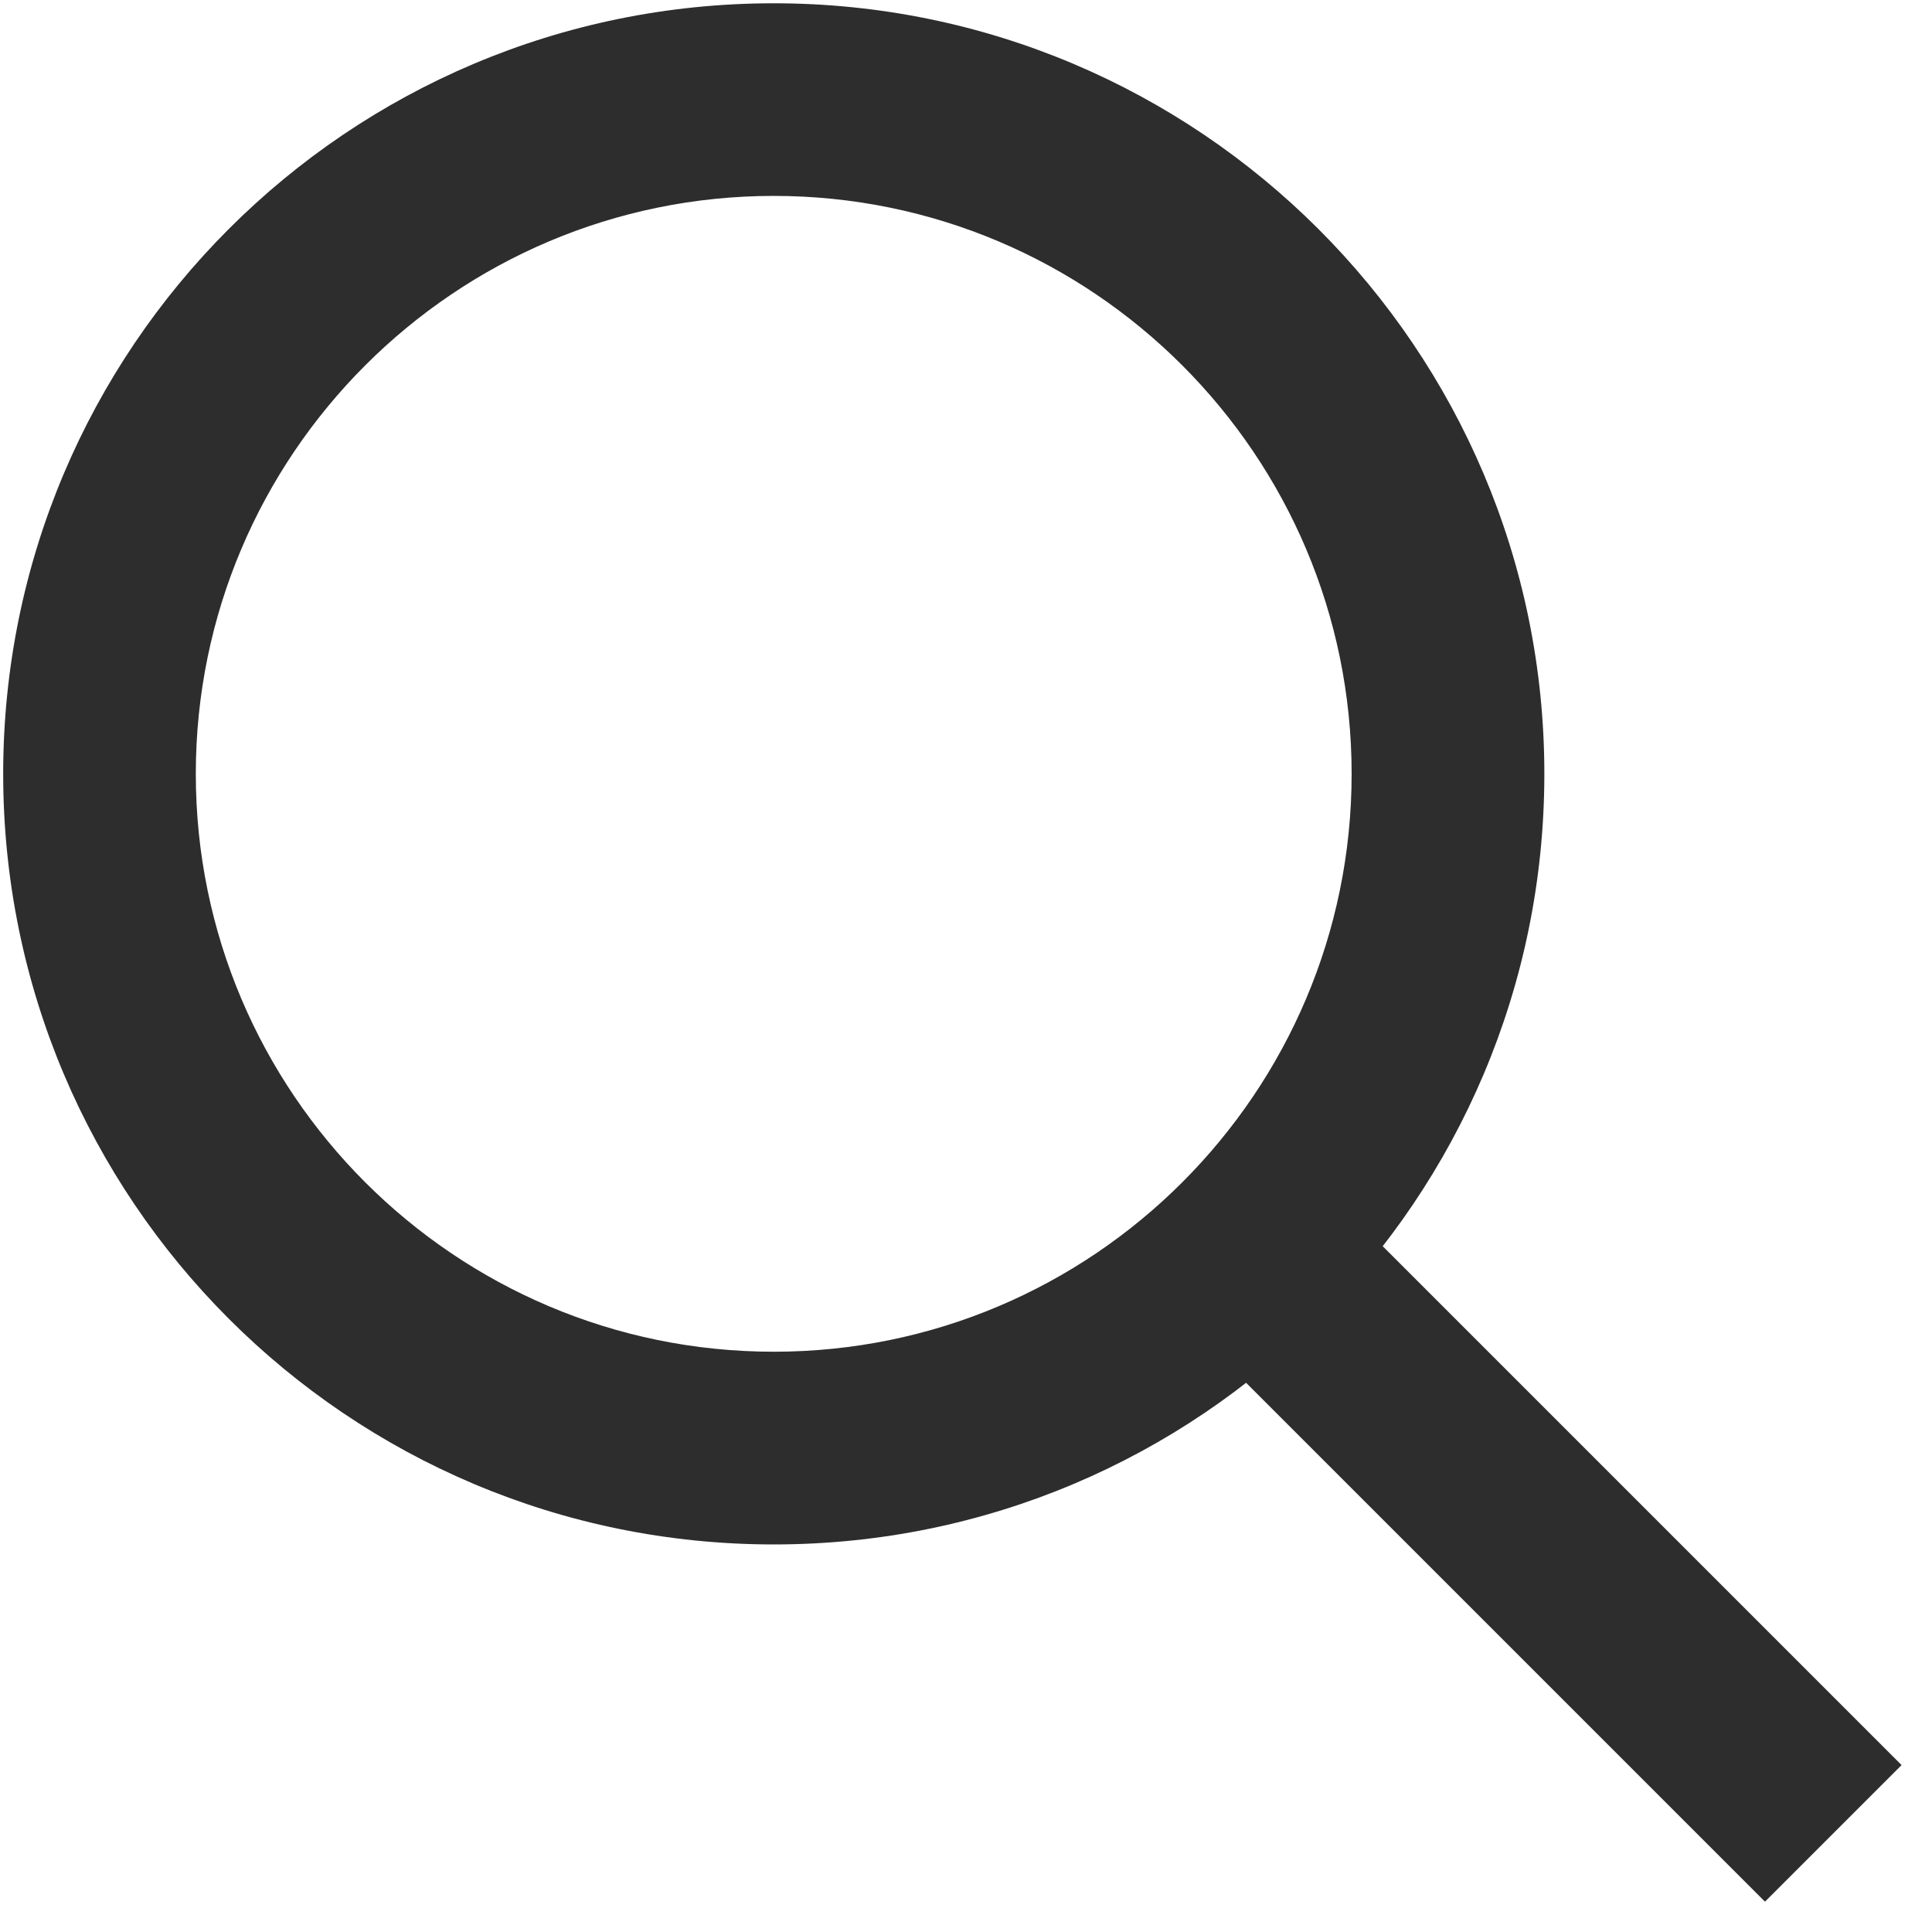
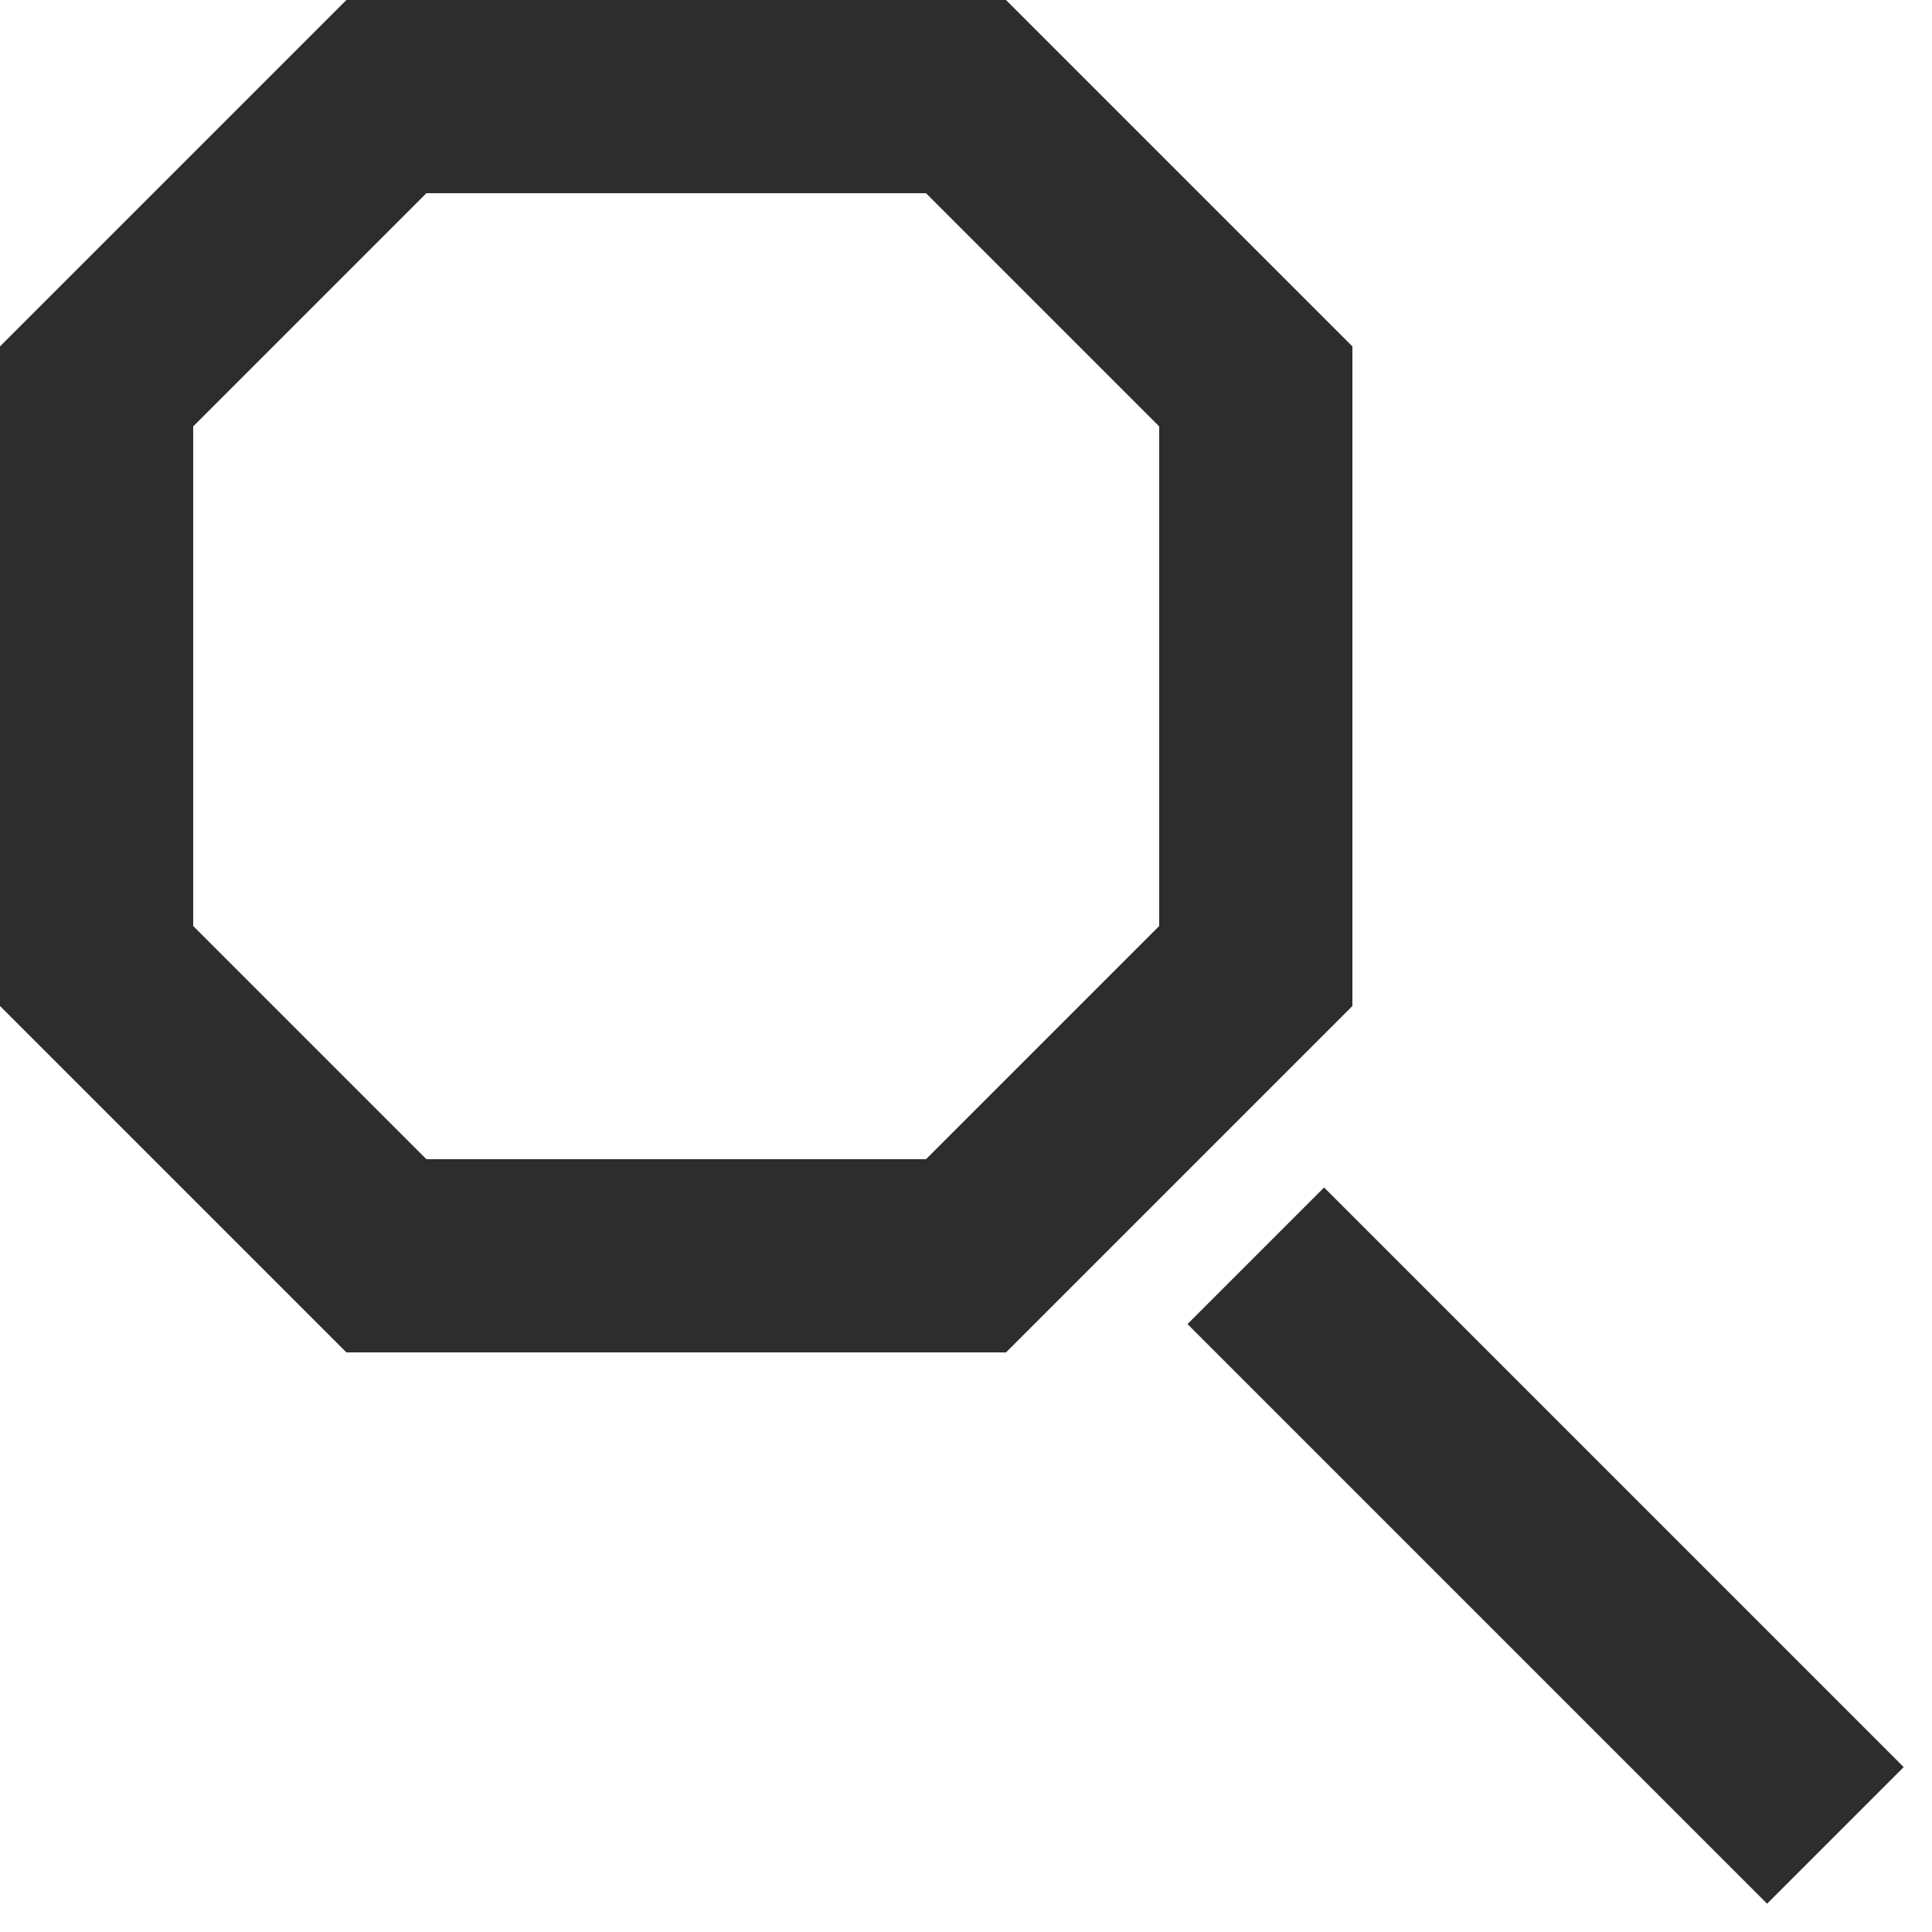
<svg xmlns="http://www.w3.org/2000/svg" width="20" height="20" viewBox="0 0 20 20" fill="none">
-   <g id="?ëì ??2">
-     <path id="Vector" d="M8.01 2.028C11.31 2.028 13.992 4.711 13.992 8.011C13.992 11.311 11.31 13.993 8.01 13.993C4.71 13.993 2.027 11.311 2.027 8.011C2.027 4.711 4.71 2.028 8.01 2.028ZM8.01 0.034C3.603 0.034 0.033 3.604 0.033 8.011C0.033 12.418 3.603 15.988 8.01 15.988C12.417 15.988 15.987 12.418 15.987 8.011C15.987 3.604 12.407 0.034 8.01 0.034Z" fill="#2D2D2D" />
-     <path id="Vector (Stroke)" fill-rule="evenodd" clip-rule="evenodd" d="M13.842 12.429L19.685 18.272L18.271 19.686L12.428 13.843L13.842 12.429Z" fill="#2D2D2D" />
+   <g id="Group 2085665483">
+     <path id="Vector 11007 (Stroke)" fill-rule="evenodd" clip-rule="evenodd" d="M3.586 0H10.414L14 3.586V10.414L10.414 14H3.586L0 10.414V3.586L3.586 0ZM4.414 2L2 4.414V9.586L4.414 12H9.586L12 9.586V4.414L9.586 2H4.414Z" fill="#2D2D2D" />
+     <path id="Vector 11008 (Stroke)" fill-rule="evenodd" clip-rule="evenodd" d="M13.707 12.293L19.707 18.293L18.293 19.707L12.293 13.707L13.707 12.293Z" fill="#2D2D2D" />
  </g>
</svg>
